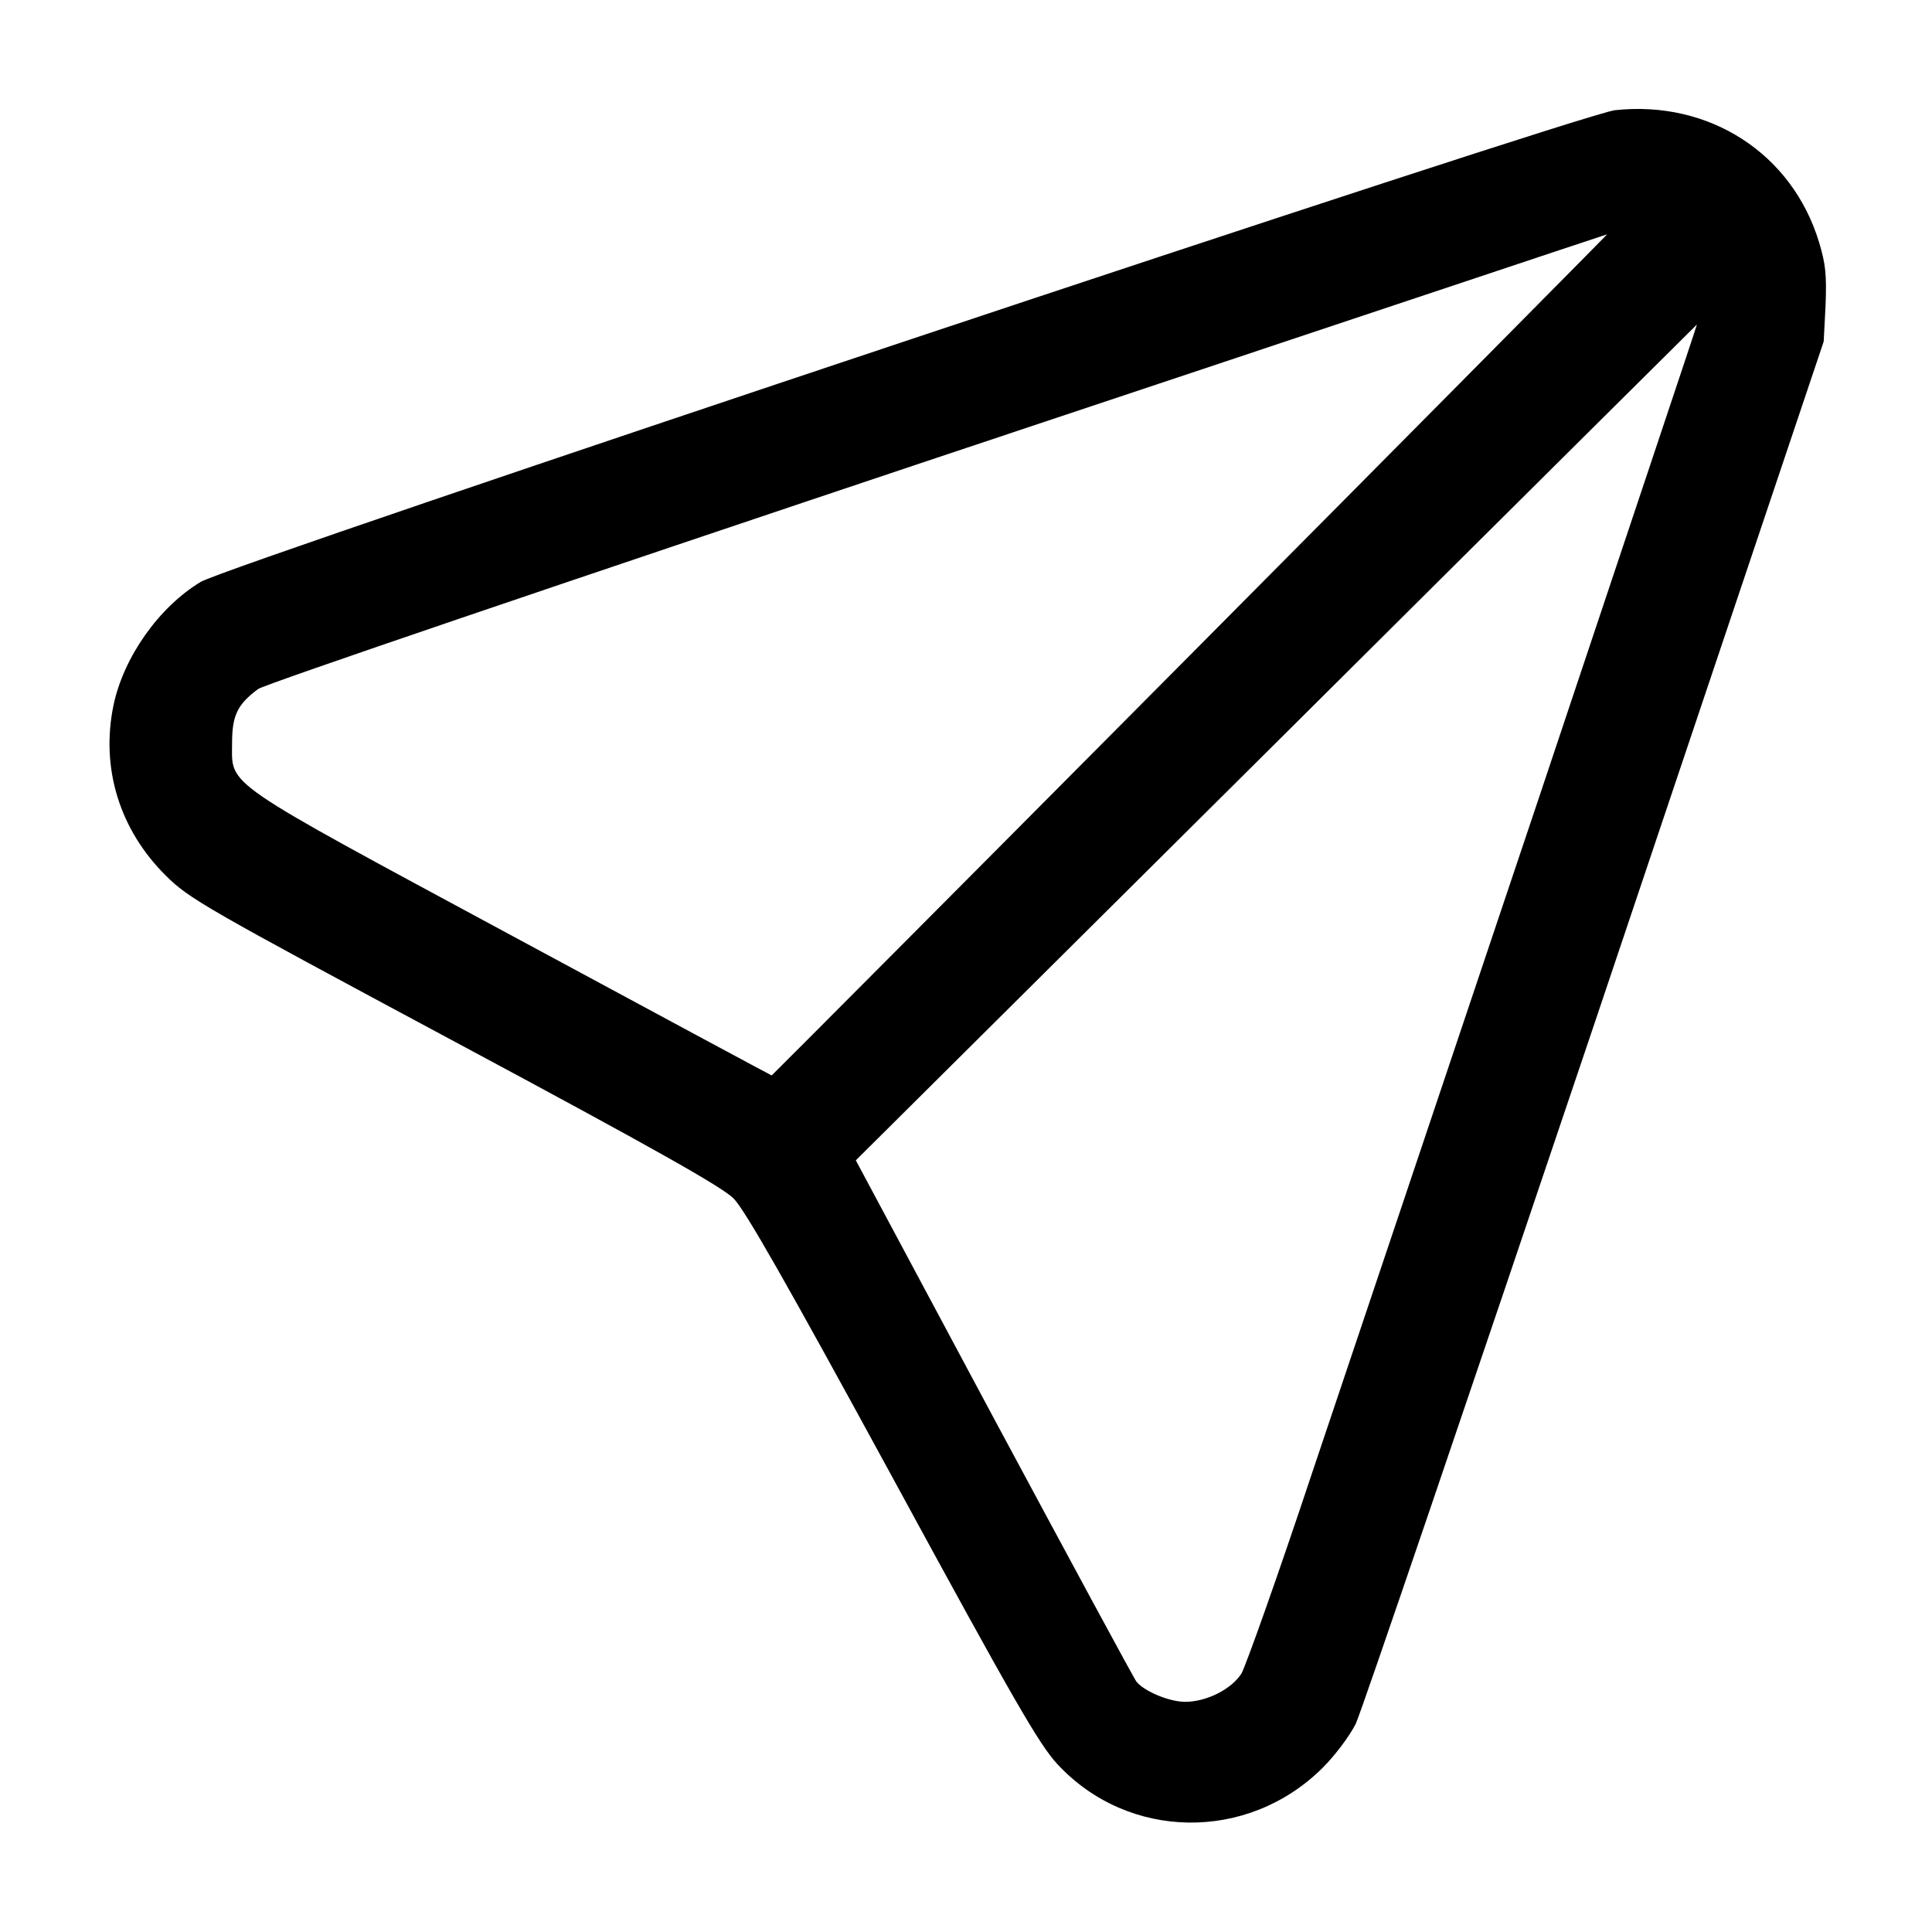
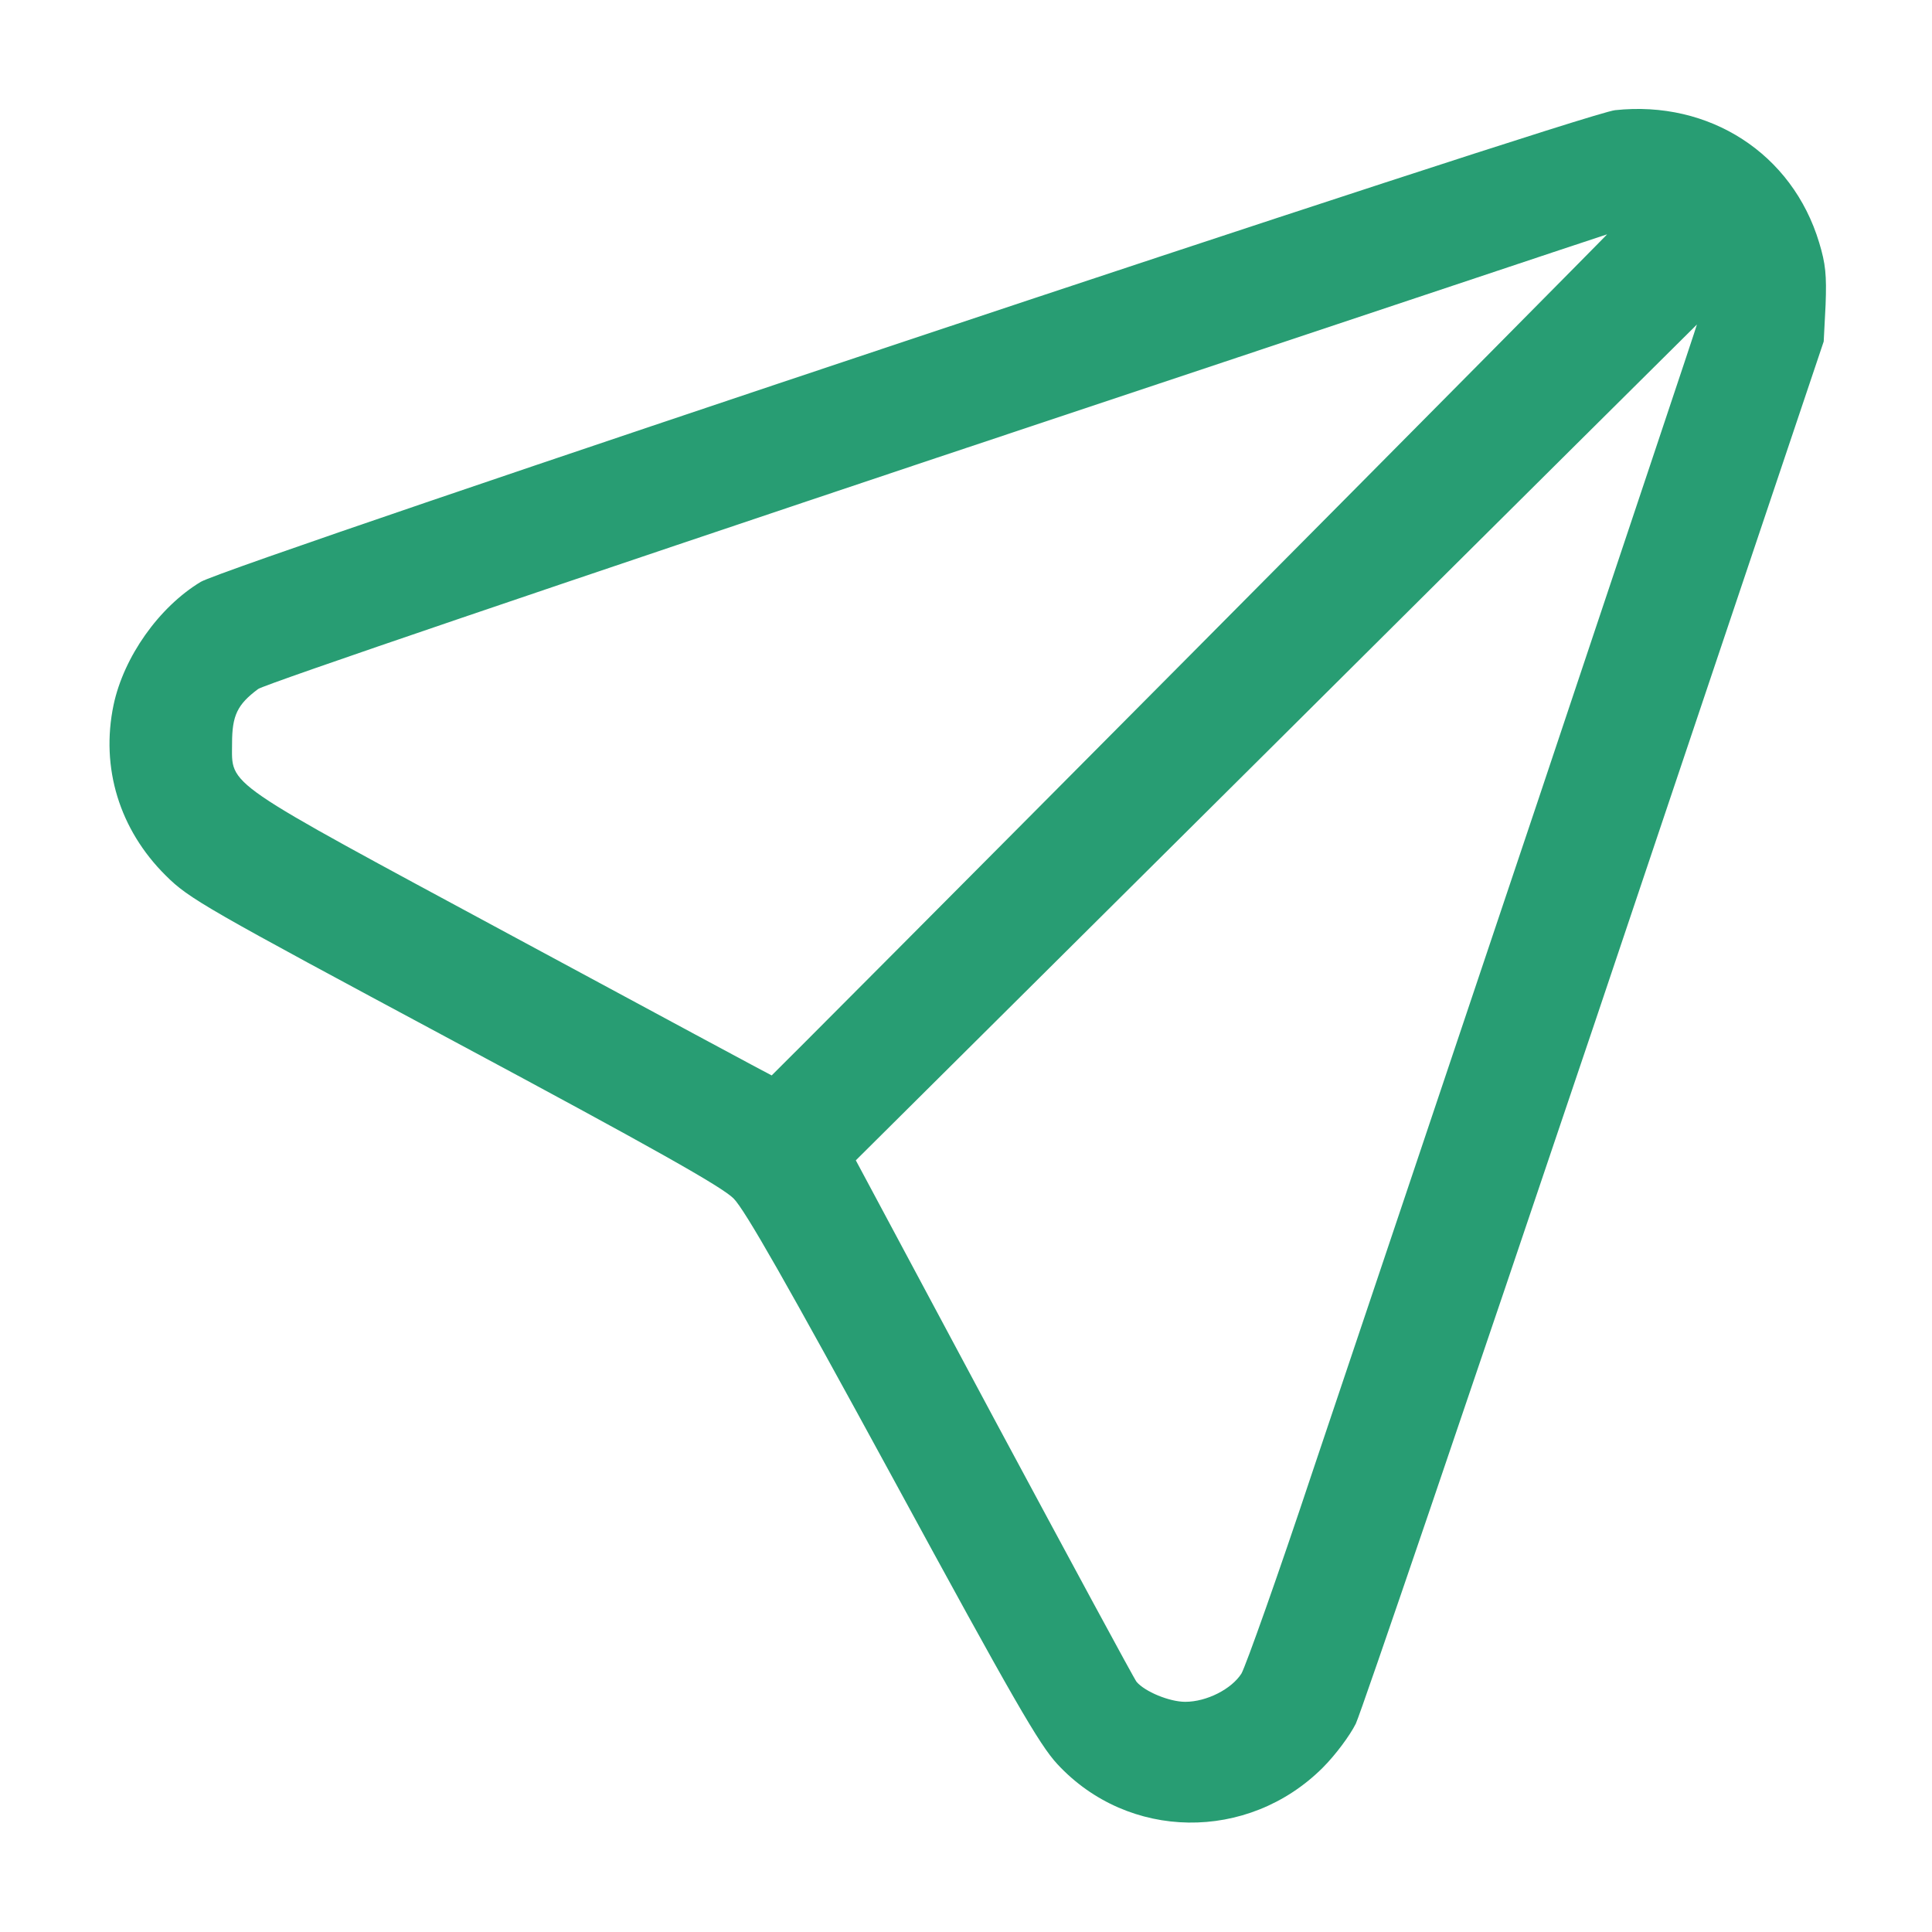
<svg xmlns="http://www.w3.org/2000/svg" version="1.0" width="512pt" height="512pt" viewBox="0 0 512 512" preserveAspectRatio="xMidYMid meet">
-   <g transform="translate(0,512) scale(0.1,-0.1)" fill="#000000" stroke="none">
+   <g transform="translate(0,512) scale(0.1,-0.1)" fill="#289D73" stroke="none">
    <path d="M4280 4828 c-91 -10 -3671 -1204 -3748 -1250 -111 -67 -204 -199 -231 -326 -35 -167 16 -331 138 -452 62 -62 103 -85 765 -440 528 -283 709 -385 740 -416 30 -30 141 -225 421 -739 323 -594 389 -708 437 -760 188 -203 505 -207 703 -10 34 34 72 85 88 117 15 32 300 869 634 1860 l606 1803 5 97 c3 79 0 109 -17 165 -71 236 -291 378 -541 351z m-1125 -1443 c-609 -613 -1109 -1115 -1110 -1115 -1 0 -310 166 -686 369 -777 419 -744 396 -744 511 0 74 14 103 69 144 15 12 825 287 1799 613 975 325 1774 592 1776 592 2 1 -495 -501 -1104 -1114z m919 -392 c-234 -698 -502 -1494 -595 -1771 -92 -277 -178 -518 -189 -537 -26 -41 -92 -75 -149 -75 -42 0 -107 27 -129 53 -6 7 -176 322 -378 698 l-366 684 1114 1107 c612 609 1114 1107 1115 1108 1 0 -190 -570 -423 -1267z" />
  </g>
</svg>
